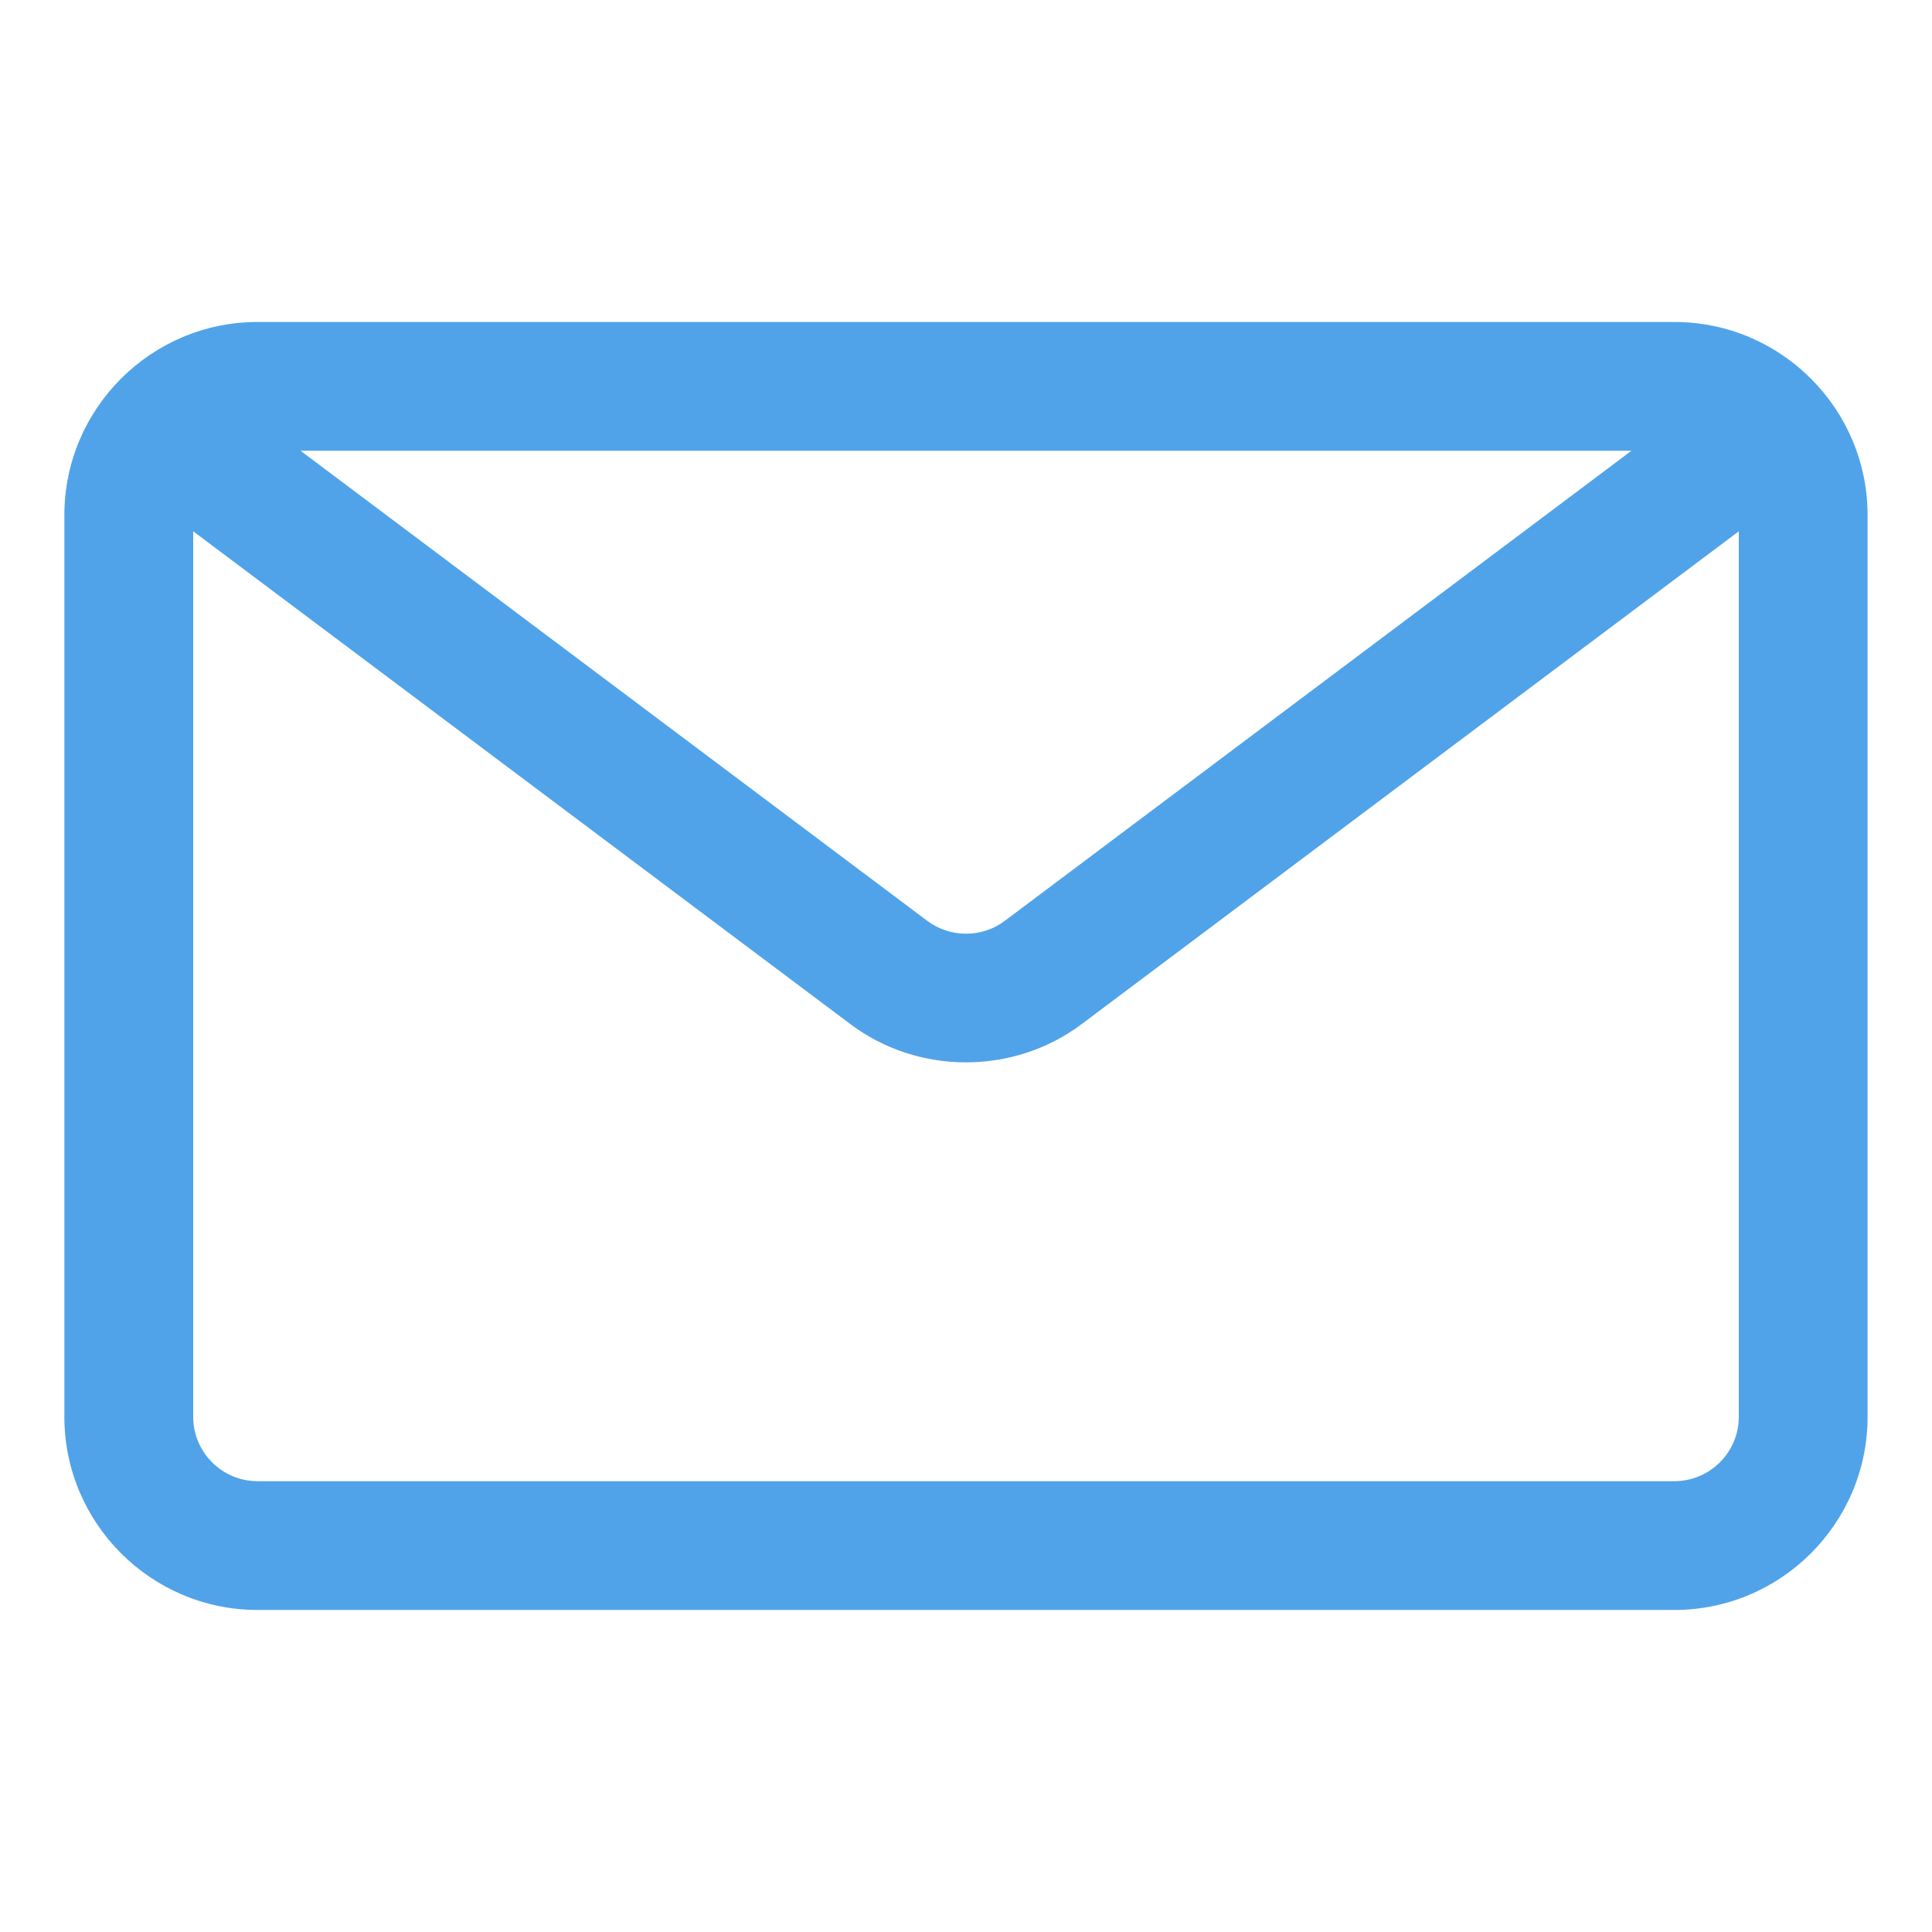
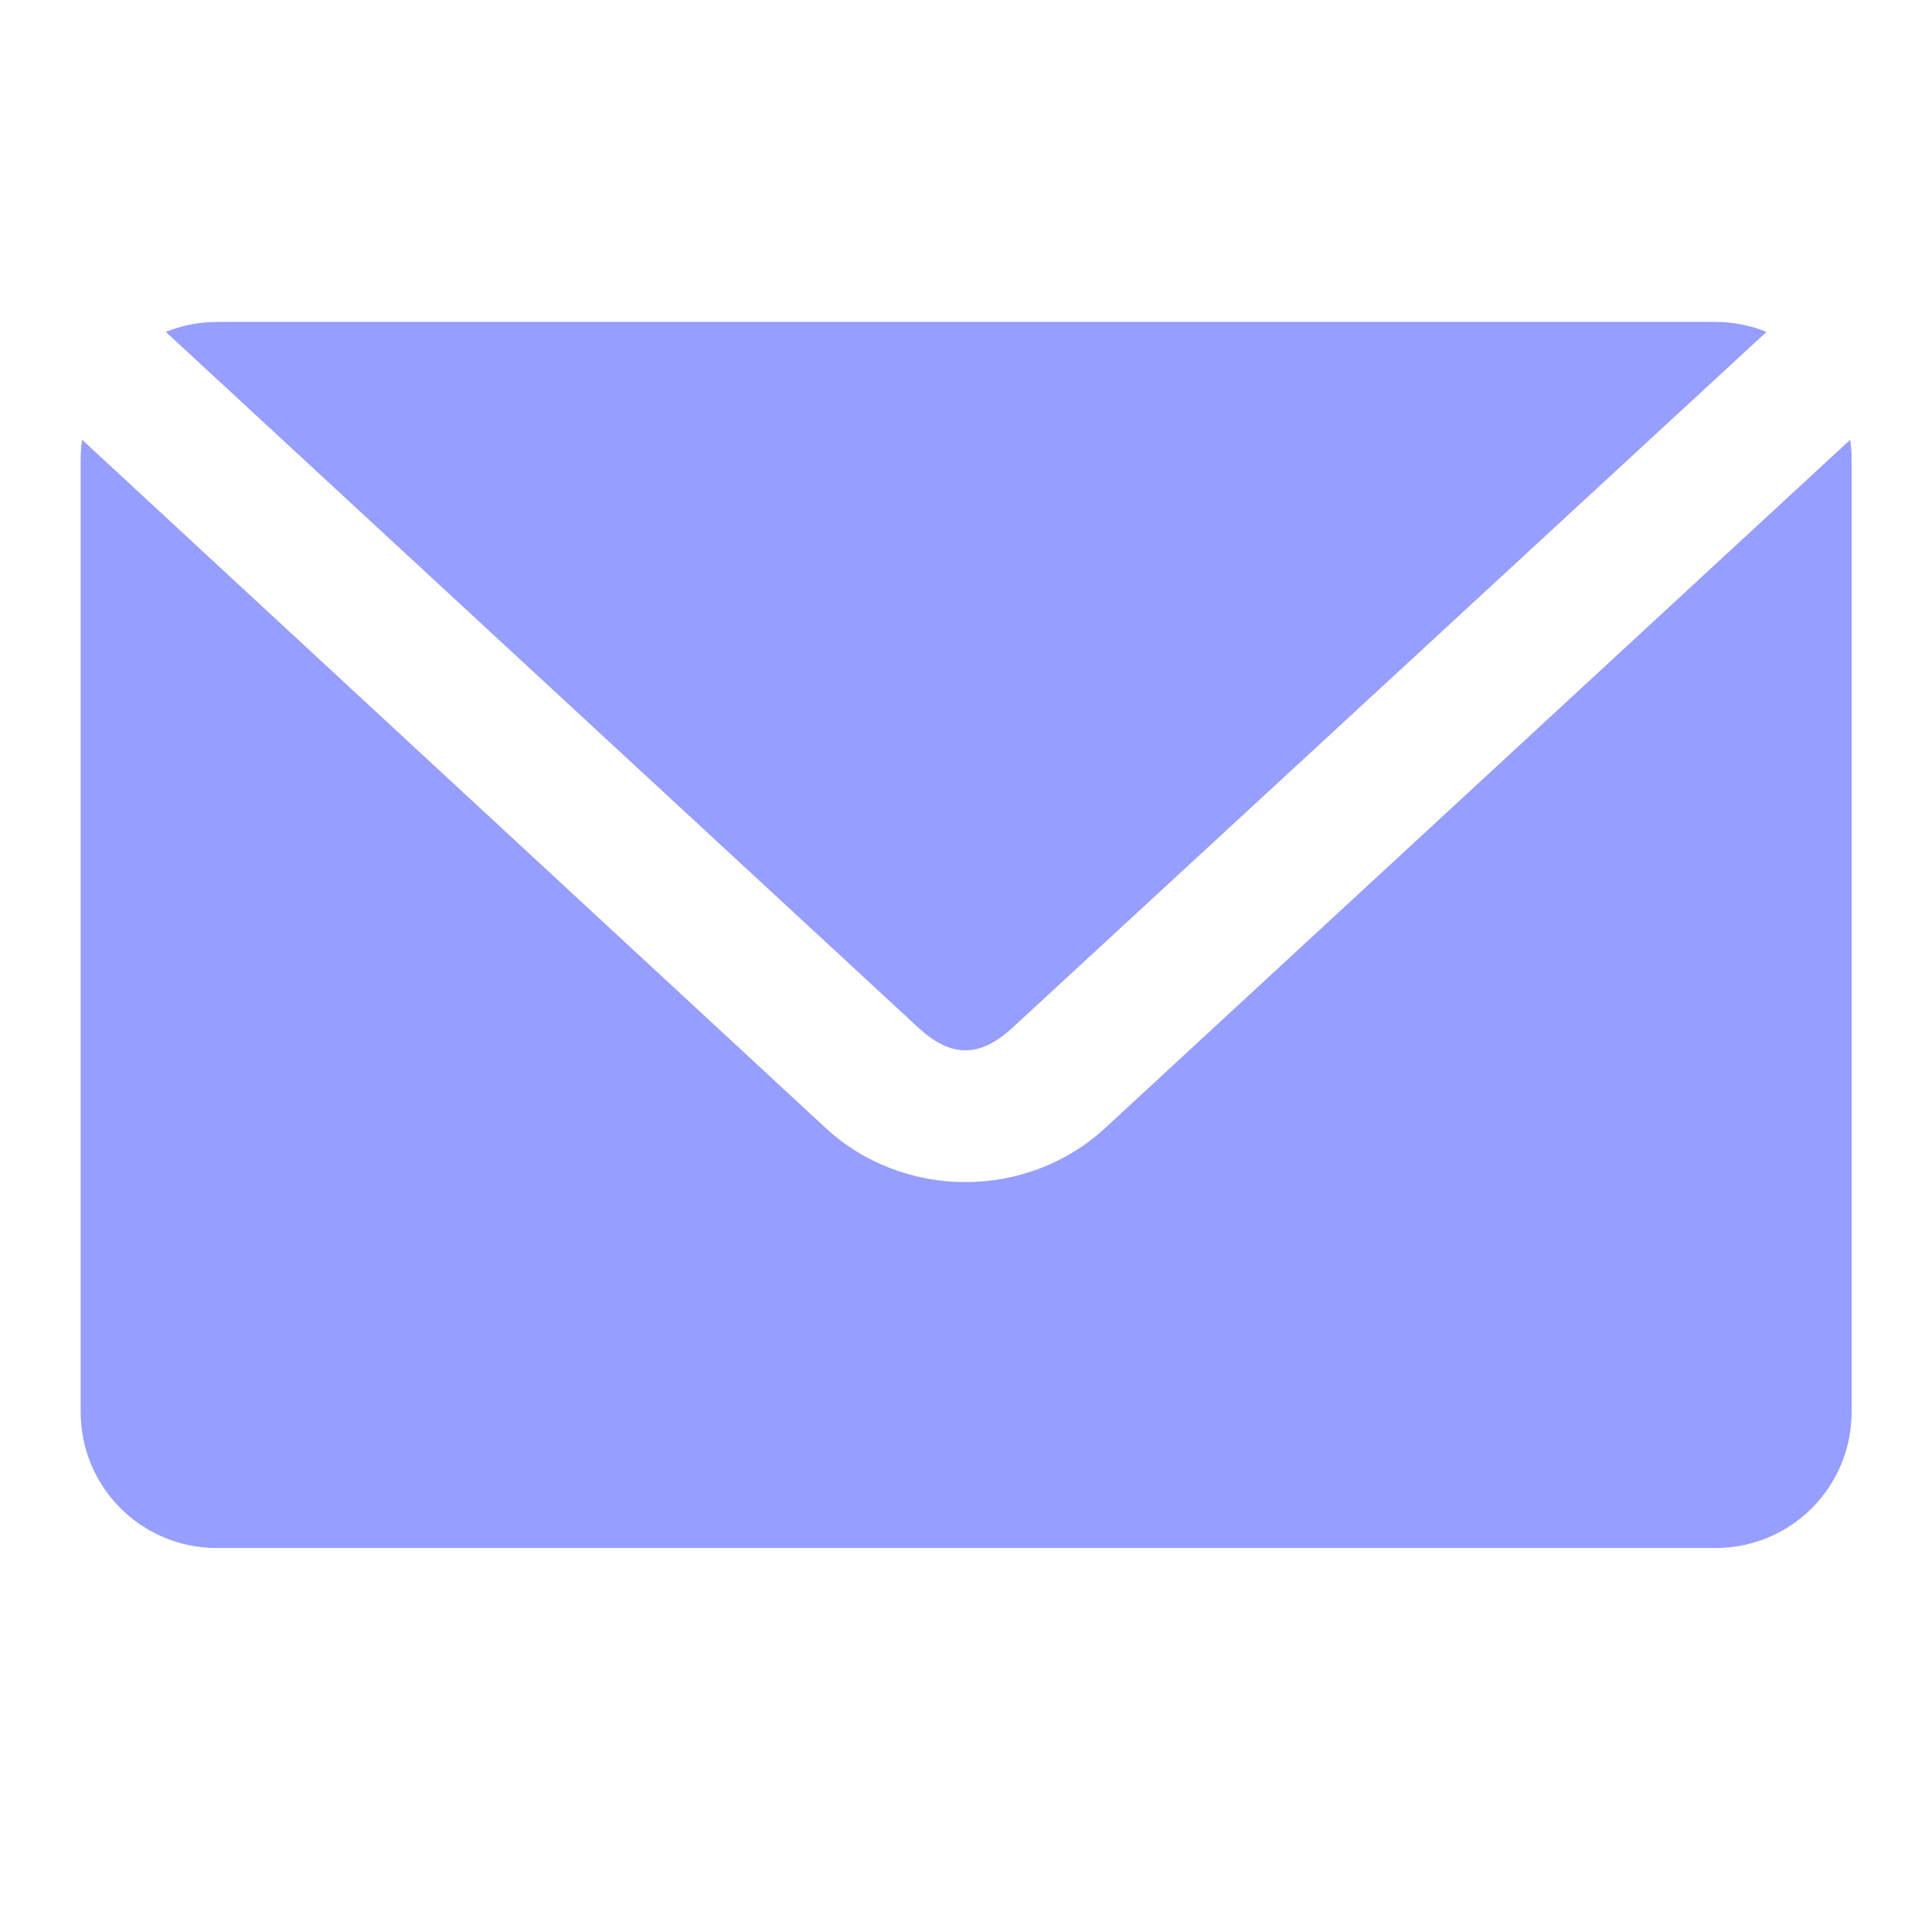
<svg xmlns="http://www.w3.org/2000/svg" width="32" height="32" viewBox="0 0 32 32" fill="none">
-   <path d="M27.733 5.333H4.266C2.502 5.333 1.066 6.769 1.066 8.533V23.466C1.066 25.23 2.502 26.666 4.266 26.666H27.733C29.497 26.666 30.933 25.23 30.933 23.466V8.533C30.933 6.769 29.497 5.333 27.733 5.333ZM27.022 7.466L16.641 15.253C16.264 15.536 15.737 15.536 15.36 15.253L4.978 7.466H27.024H27.022ZM27.733 24.533H4.266C3.677 24.533 3.2 24.054 3.2 23.466V8.8L14.08 16.959C14.644 17.384 15.322 17.596 16 17.596C16.677 17.596 17.356 17.384 17.92 16.959L28.8 8.8V23.466C28.8 24.054 28.322 24.533 27.733 24.533Z" fill="#50A3E9" />
+   <path d="M3.592 5.332C3.293 5.332 3.007 5.392 2.746 5.497L15.215 17.025C15.75 17.52 16.23 17.52 16.767 17.025L29.259 5.497C28.998 5.392 28.712 5.332 28.413 5.332H3.592ZM1.359 7.283C1.346 7.382 1.336 7.486 1.336 7.588V23.383C1.336 24.633 2.342 25.64 3.592 25.64H28.413C29.663 25.64 30.669 24.633 30.669 23.383V7.588C30.669 7.486 30.659 7.382 30.646 7.283L18.306 18.683C17.012 19.877 14.97 19.879 13.676 18.683L1.359 7.283Z" fill="#969EFF" />
</svg>
